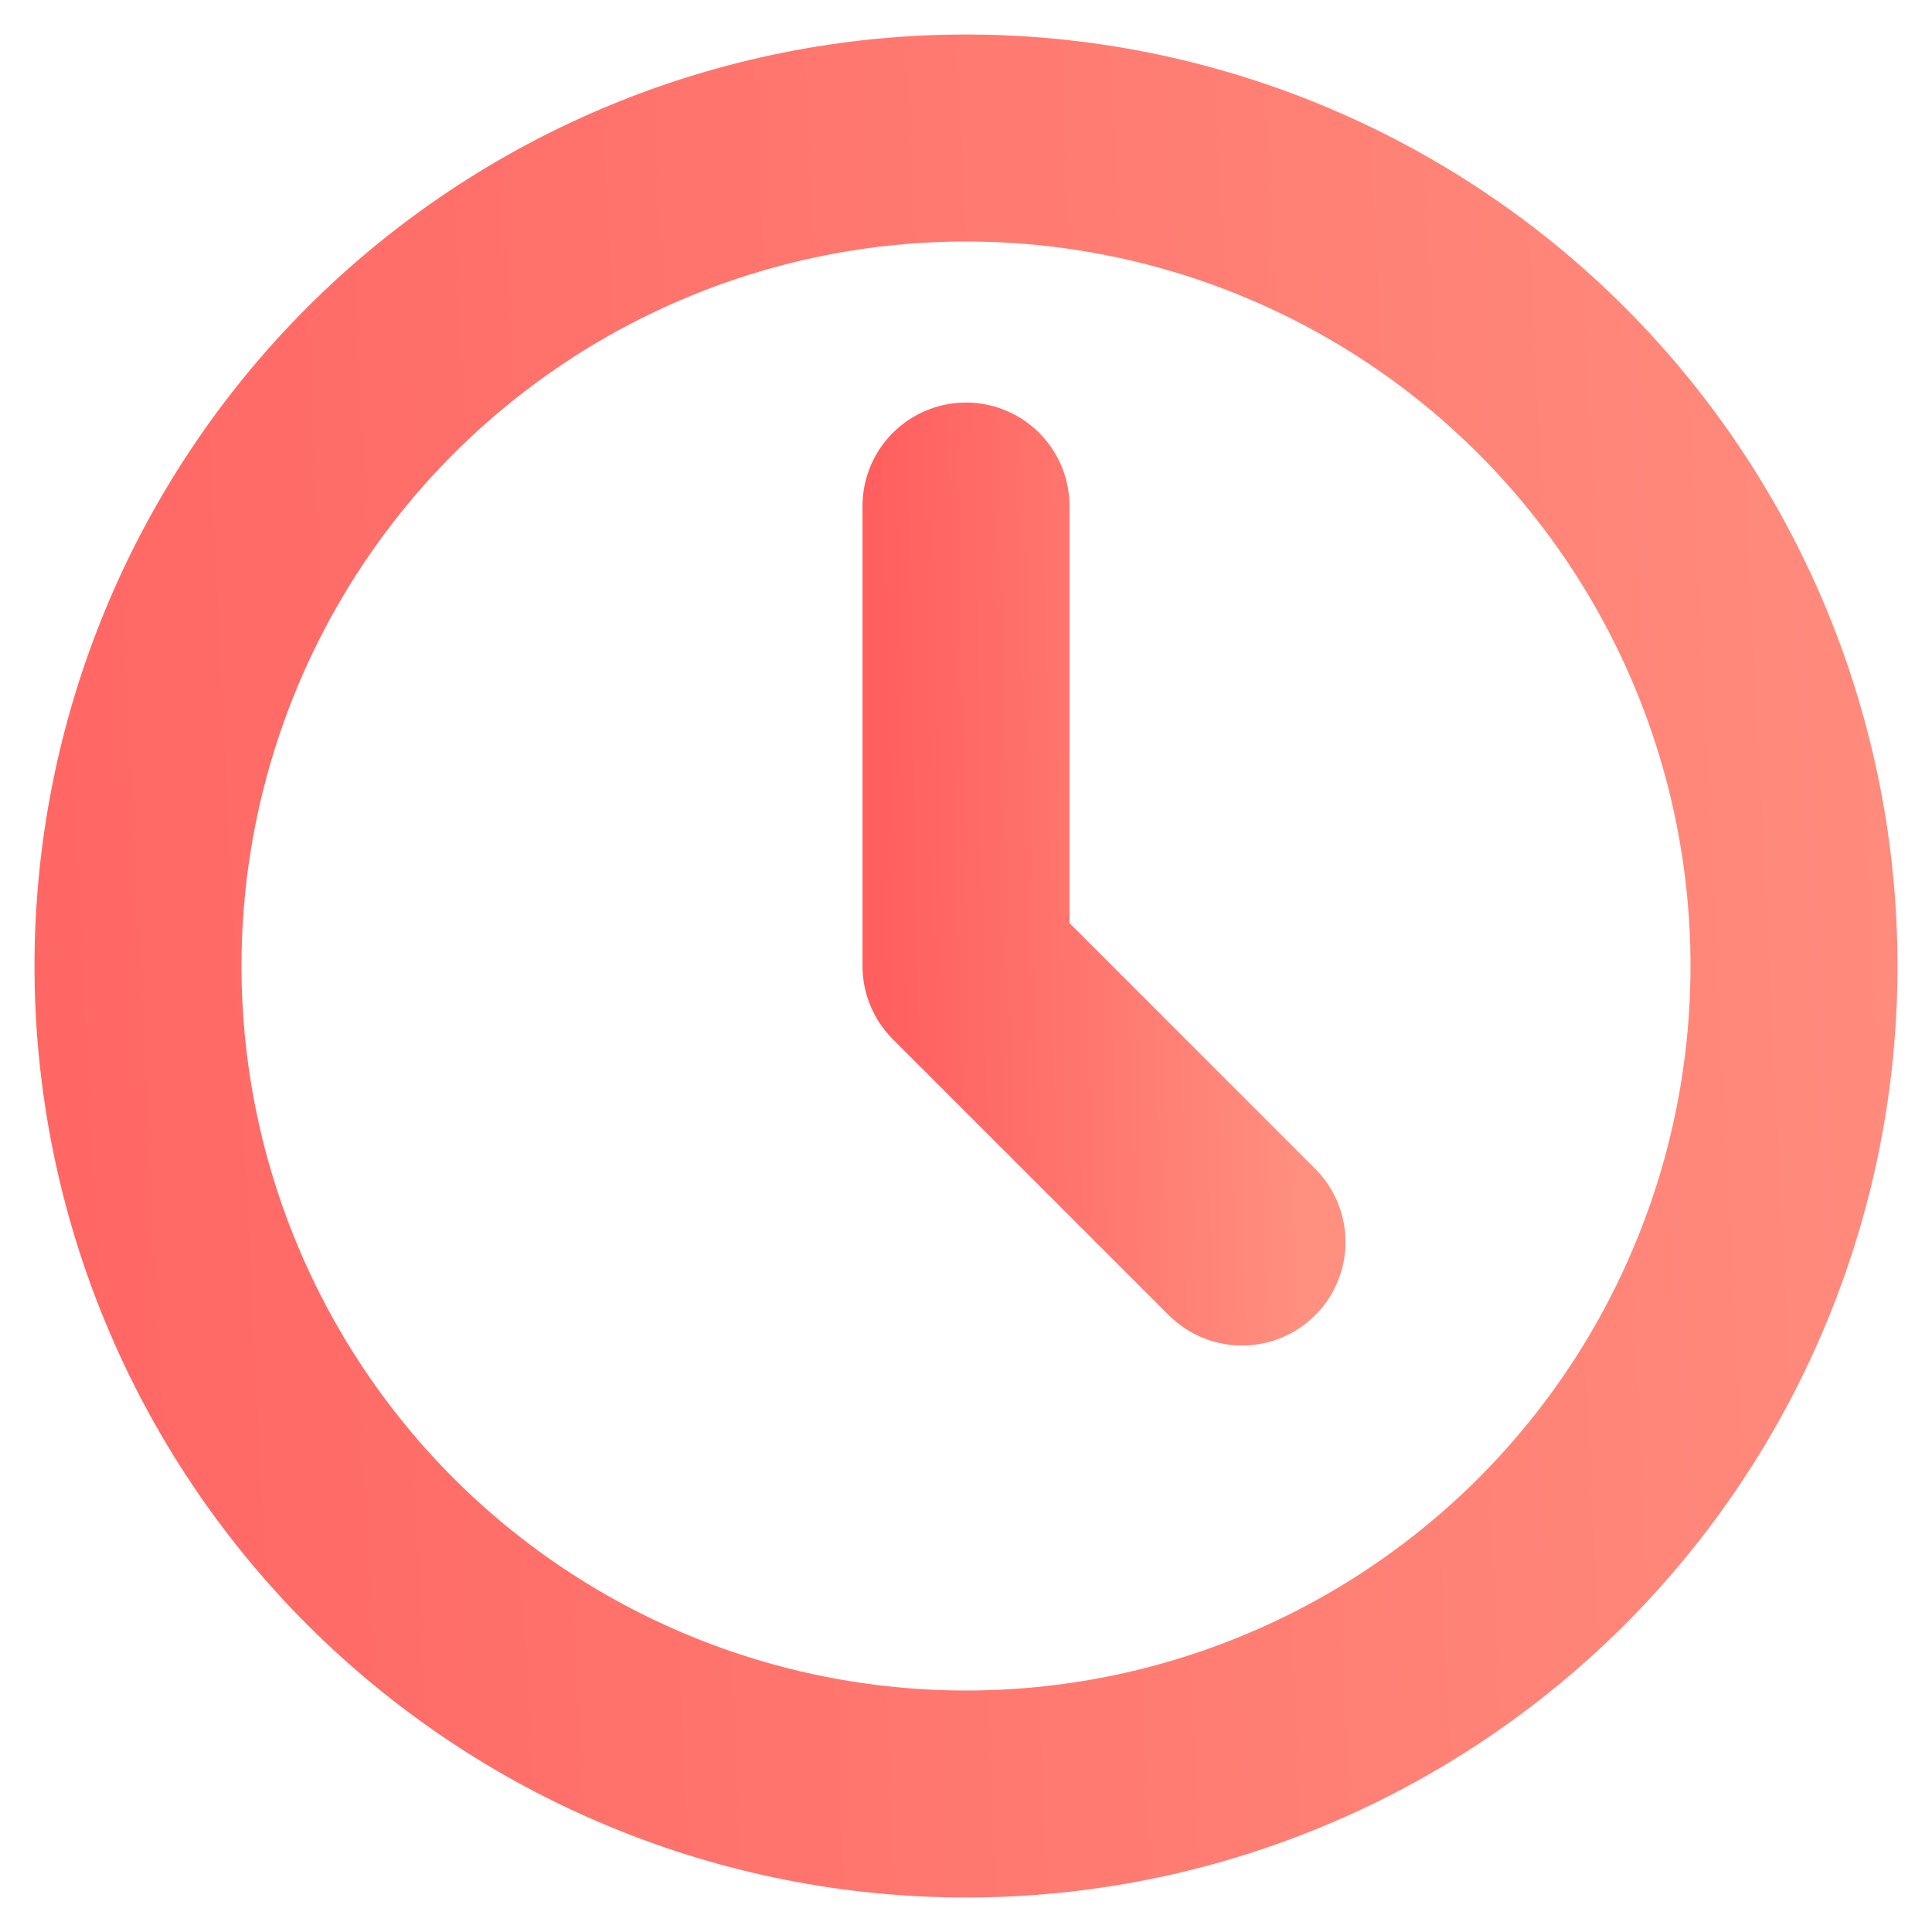
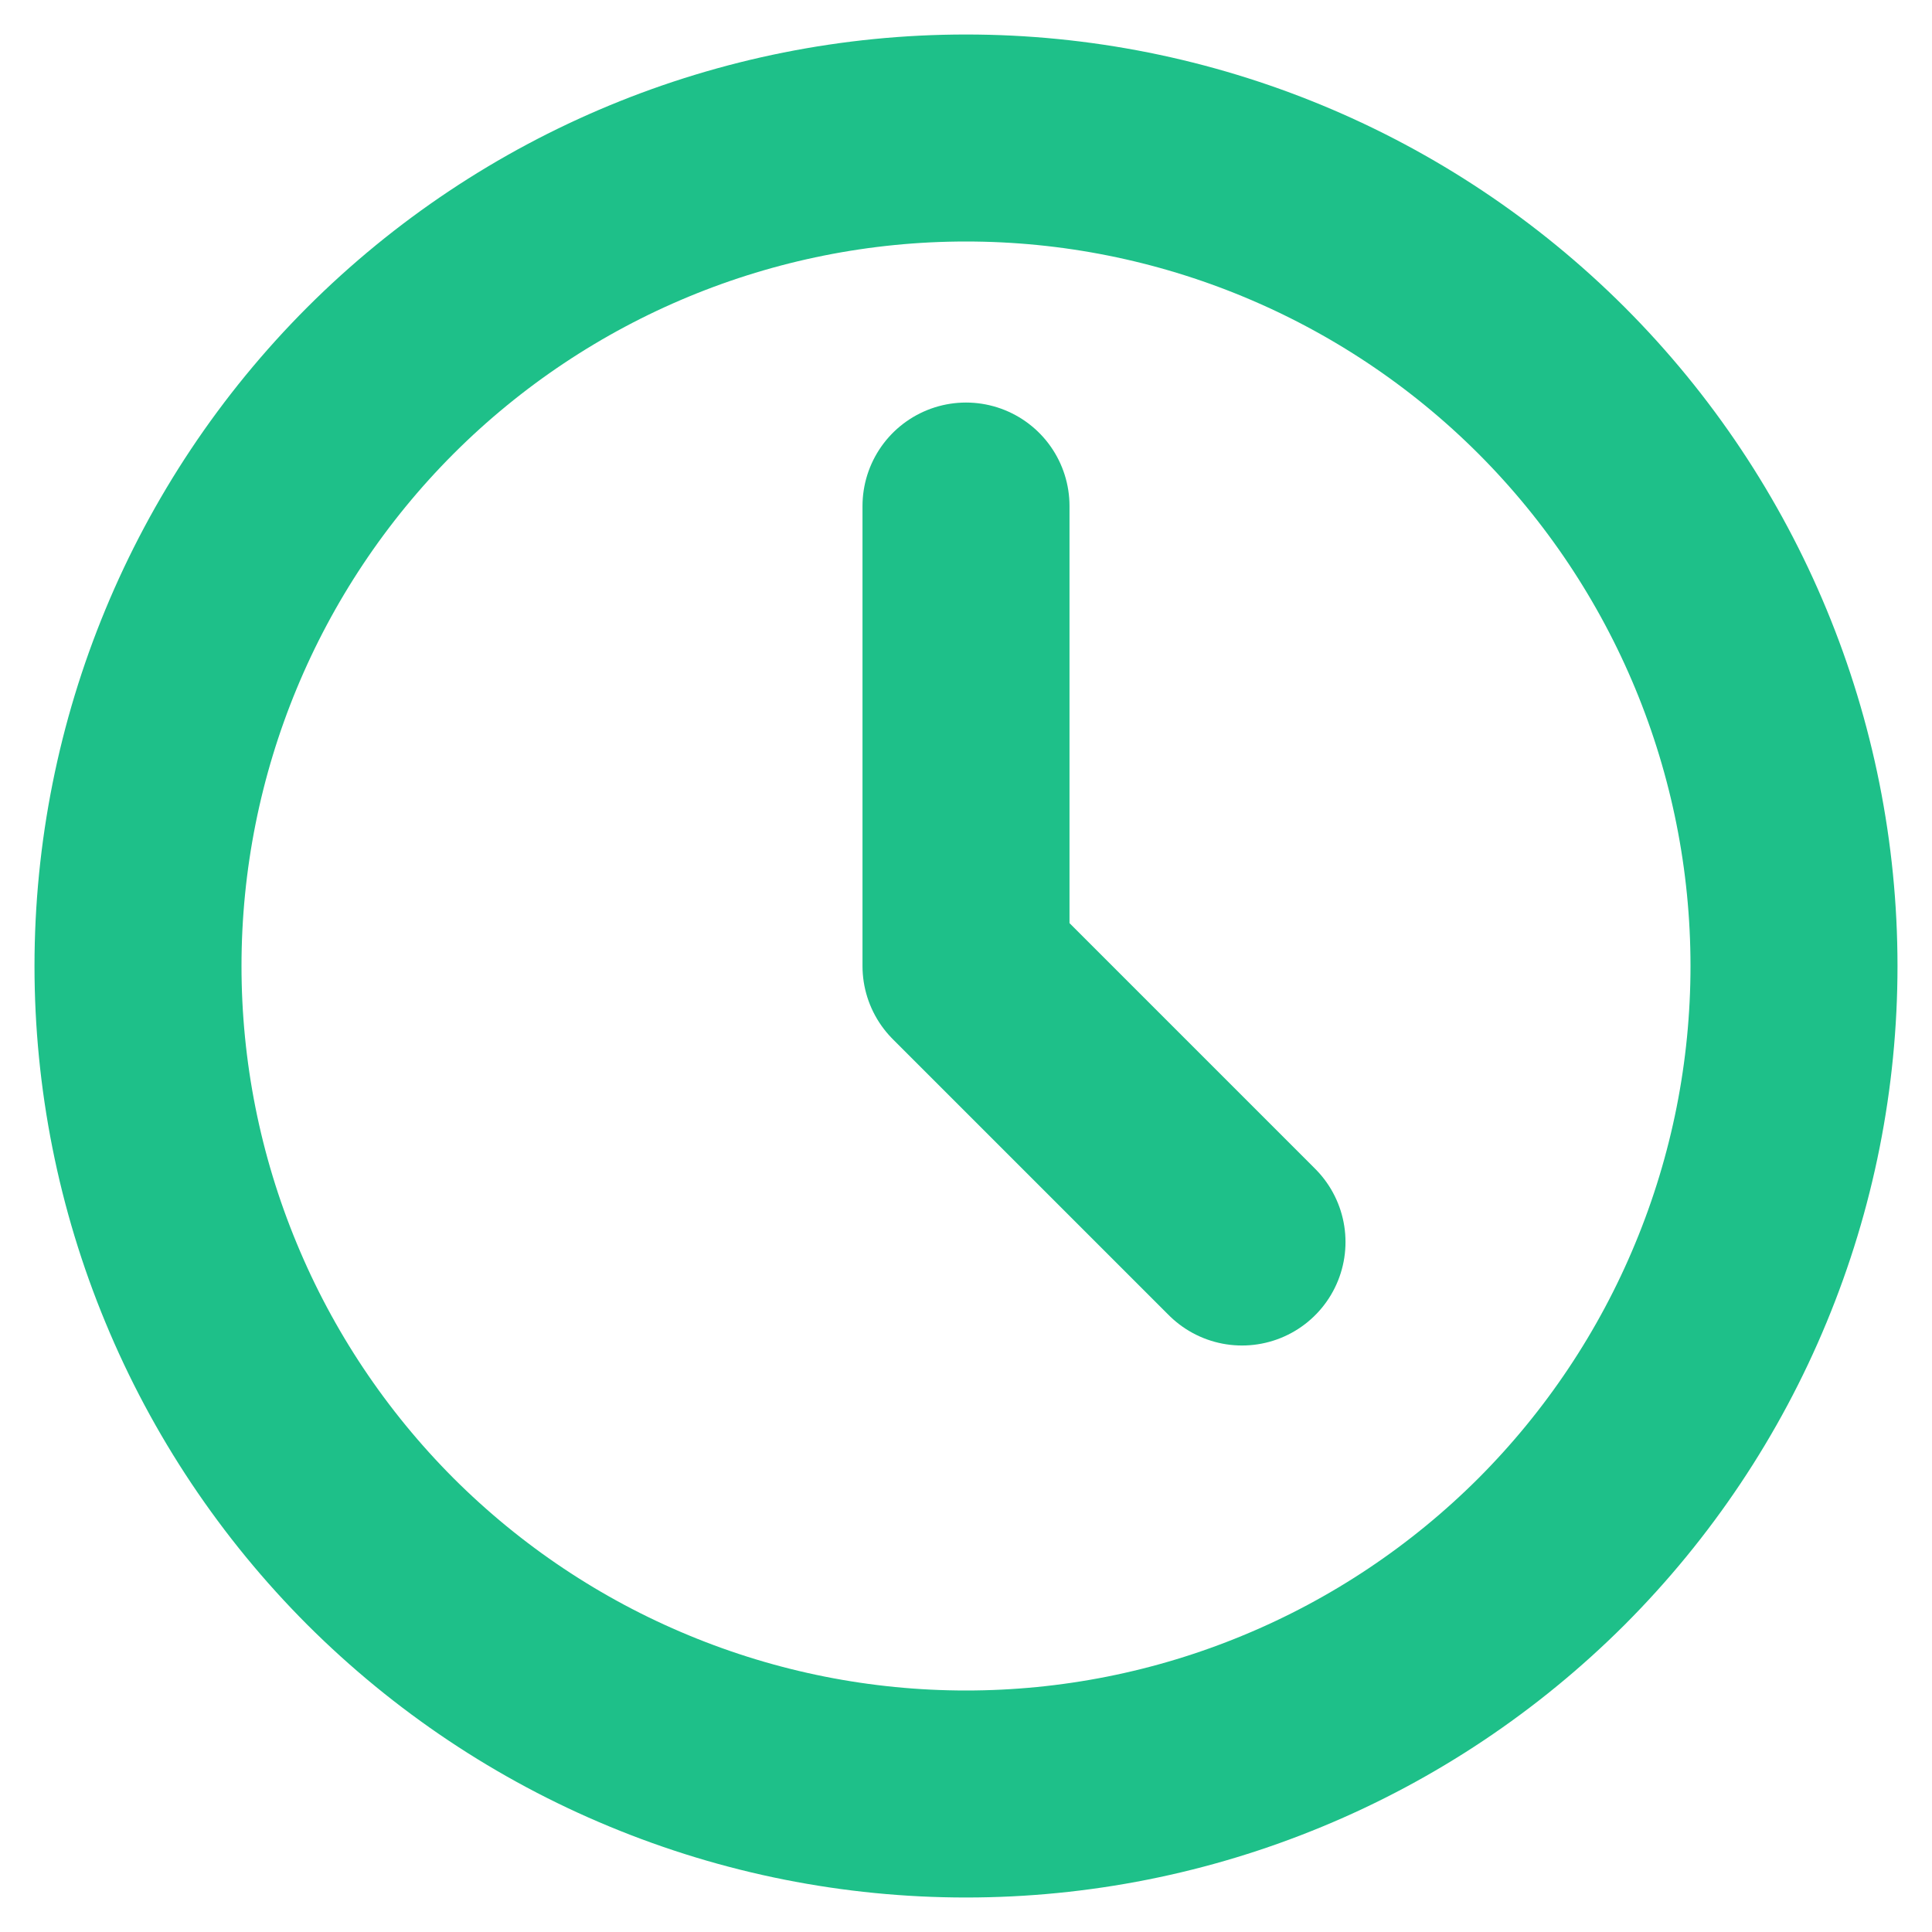
<svg xmlns="http://www.w3.org/2000/svg" width="14" height="14" viewBox="0 0 14 14" fill="none">
  <g id="Group">
    <path id="Vector" d="M1 7C1 7.788 1.155 8.568 1.457 9.296C1.758 10.024 2.2 10.685 2.757 11.243C3.315 11.8 3.976 12.242 4.704 12.543C5.432 12.845 6.212 13 7 13C7.788 13 8.568 12.845 9.296 12.543C10.024 12.242 10.685 11.8 11.243 11.243C11.8 10.685 12.242 10.024 12.543 9.296C12.845 8.568 13 7.788 13 7C13 5.409 12.368 3.883 11.243 2.757C10.117 1.632 8.591 1 7 1C5.409 1 3.883 1.632 2.757 2.757C1.632 3.883 1 5.409 1 7Z" stroke="url(#paint0_linear_2455_2046)" stroke-width="1.5" stroke-linecap="round" stroke-linejoin="round" />
    <path id="Vector_2" d="M7 3.667V7L9 9" stroke="url(#paint1_linear_2455_2046)" stroke-width="1.5" stroke-linecap="round" stroke-linejoin="round" />
  </g>
  <defs>
    <linearGradient id="paint0_linear_2455_2046" x1="-2.55" y1="7" x2="15.558" y2="6.106" gradientUnits="userSpaceOnUse">
-       <stop stop-color="#FF5F5F" />
-       <stop offset="1" stop-color="#FF9080" />
+       <stop stop-color="#1EC089" />
+       <stop offset="1" stop-color="#1EC089" />
    </linearGradient>
    <linearGradient id="paint1_linear_2455_2046" x1="6.408" y1="6.333" x2="9.433" y2="6.277" gradientUnits="userSpaceOnUse">
-       <stop stop-color="#FF5F5F" />
-       <stop offset="1" stop-color="#FF9080" />
+       <stop stop-color="#1EC089" />
+       <stop offset="1" stop-color="#1EC089" />
    </linearGradient>
  </defs>
</svg>
